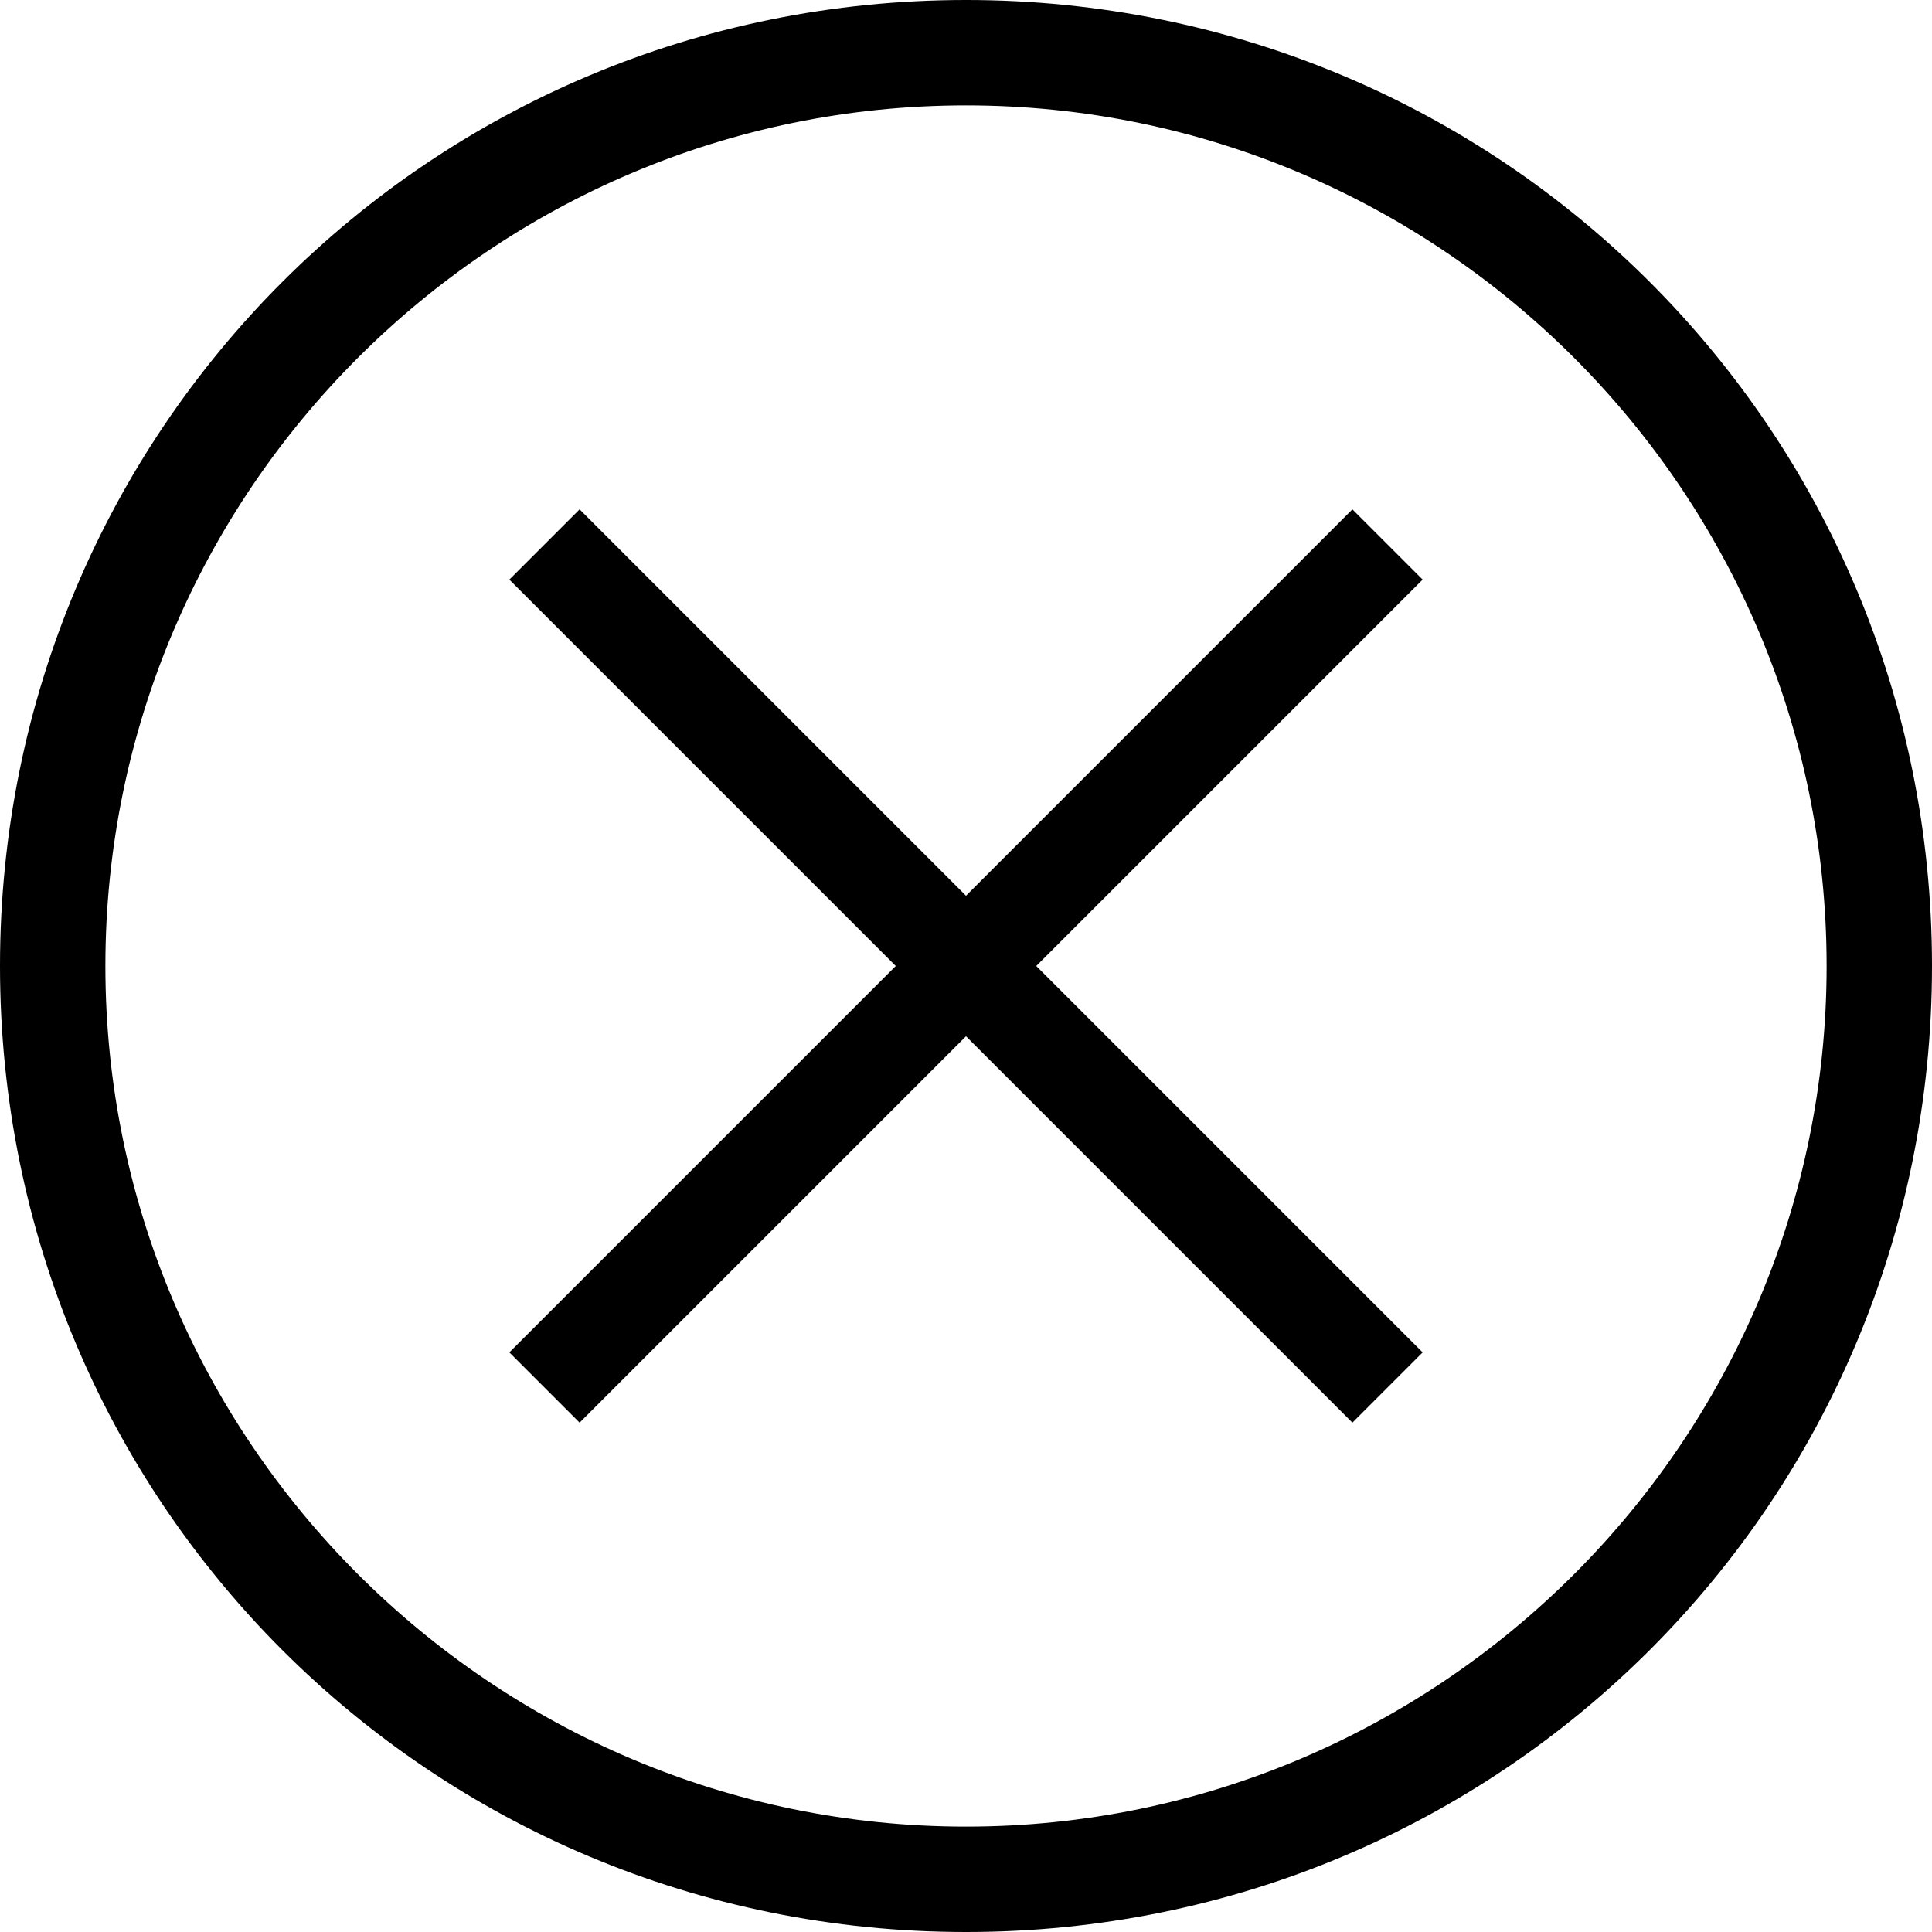
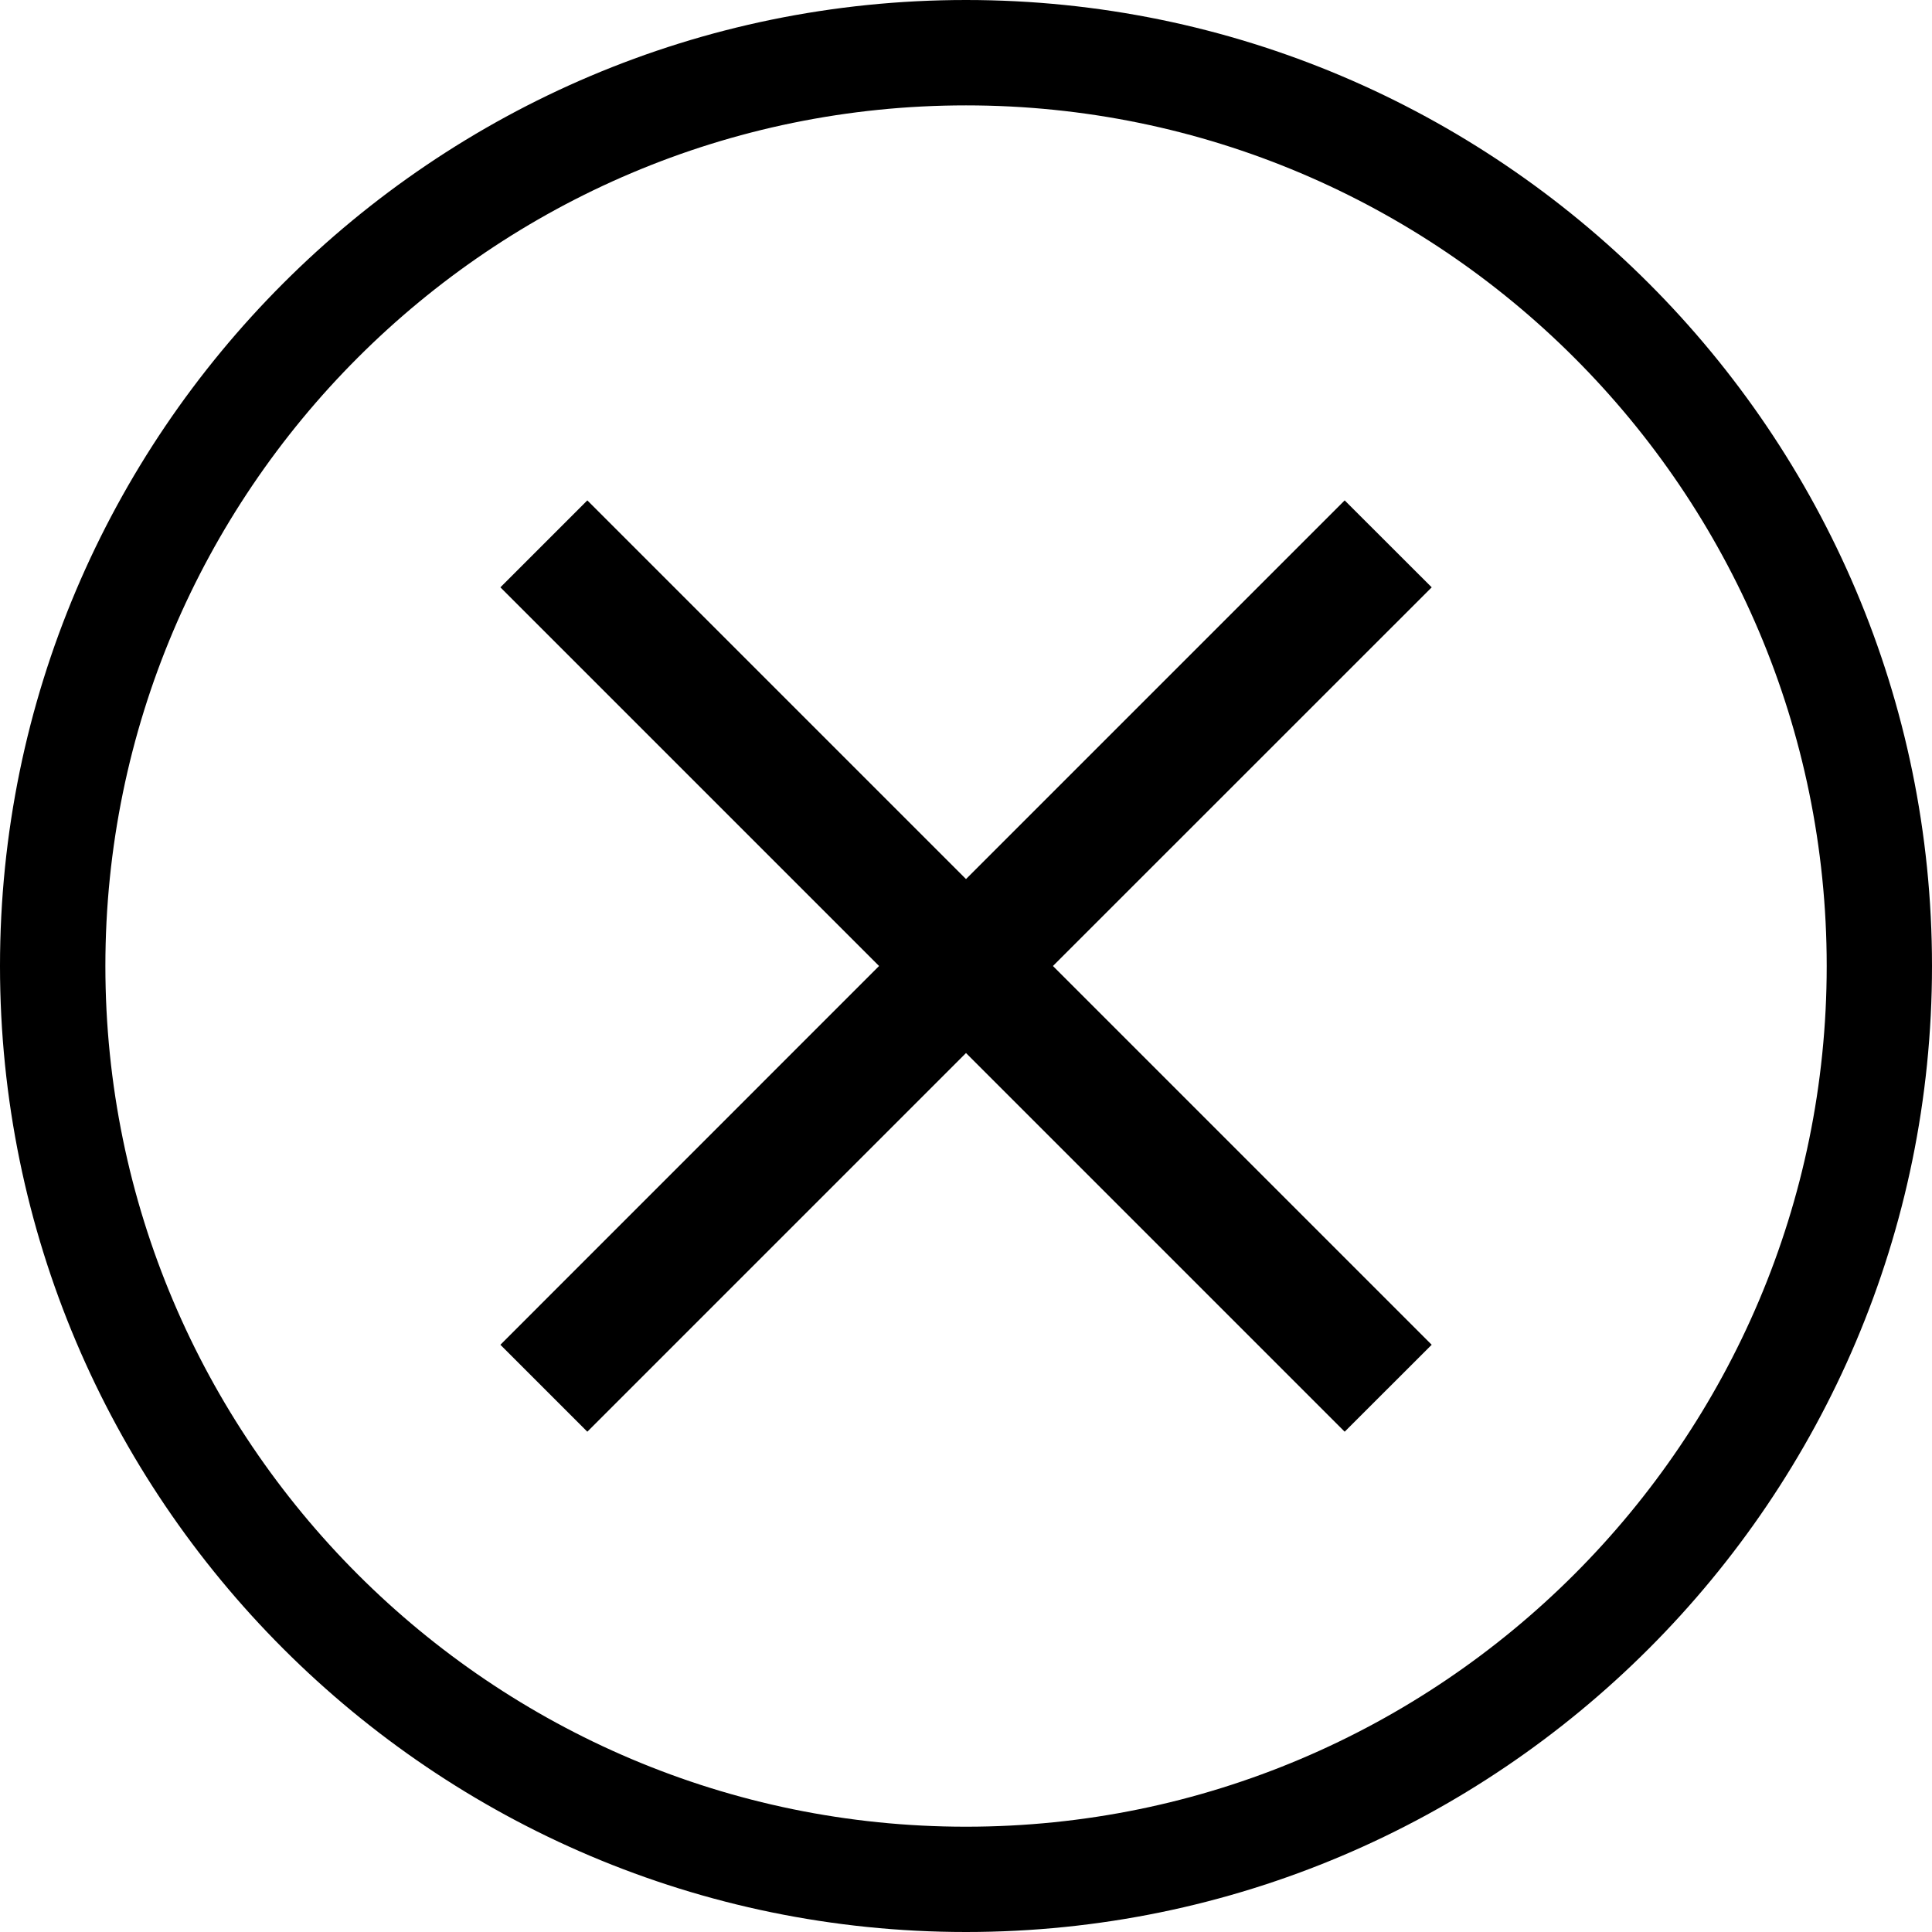
- <svg xmlns="http://www.w3.org/2000/svg" version="1.1" id="Layer_1" x="0px" y="0px" viewBox="0 0 22 22" style="enable-background:new 0 0 22 22;" xml:space="preserve">
-   <style type="text/css">
- 	.st0{fill:#000000;}
- 	.st1{fill:none;}
- </style>
-   <polygon class="st0" points="16.2,15.4 11.8,11 16.2,6.6 15.4,5.8 11,10.2 6.6,5.8 5.8,6.6 10.2,11 5.8,15.4 6.6,16.2 11,11.8   15.4,16.2 " />
-   <circle class="st1" cx="11" cy="11" r="11" />
+ <svg xmlns="http://www.w3.org/2000/svg" version="1.1" id="Layer_1" x="0px" y="0px" viewBox="0 0 22 22" enable-background="new 0 0 22 22" xml:space="preserve">
  <g>
-     <path class="st0" d="M11,22C4.9,22,0,17.1,0,11S4.9,0,11,0s11,4.9,11,11S17.1,22,11,22z M11,1.2c-5.4,0-9.8,4.4-9.8,9.8   c0,5.4,4.4,9.8,9.8,9.8c5.4,0,9.8-4.4,9.8-9.8C20.8,5.6,16.4,1.2,11,1.2z" />
+     <path fill="none" d="M11,1.2c-5.404,0-9.8,4.396-9.8,9.8c0,5.404,4.396,9.801,9.8,9.801c5.404,0,9.801-4.396,9.801-9.801   C20.801,5.596,16.404,1.2,11,1.2z M16.303,15.313l-0.99,0.99L11,11.991l-4.312,4.312l-0.99-0.99L10.01,11L5.698,6.688l0.99-0.99   L11,10.01l4.312-4.312l0.99,0.99L11.99,11L16.303,15.313z" />
+     <g>
+       <polygon points="15.312,5.698 11,10.01 6.688,5.698 5.698,6.688 10.01,11 5.698,15.313 6.688,16.303 11,11.991 15.312,16.303     16.303,15.313 11.99,11 16.303,6.688   " />
+       <path d="M11,0C4.935,0,0,4.935,0,11s4.935,11,11,11s11-4.935,11-11S17.065,0,11,0z M11,20.801c-5.404,0-9.8-4.396-9.8-9.801    c0-5.404,4.396-9.8,9.8-9.8c5.404,0,9.801,4.396,9.801,9.8C20.801,16.404,16.404,20.801,11,20.801z" />
+     </g>
  </g>
</svg>
